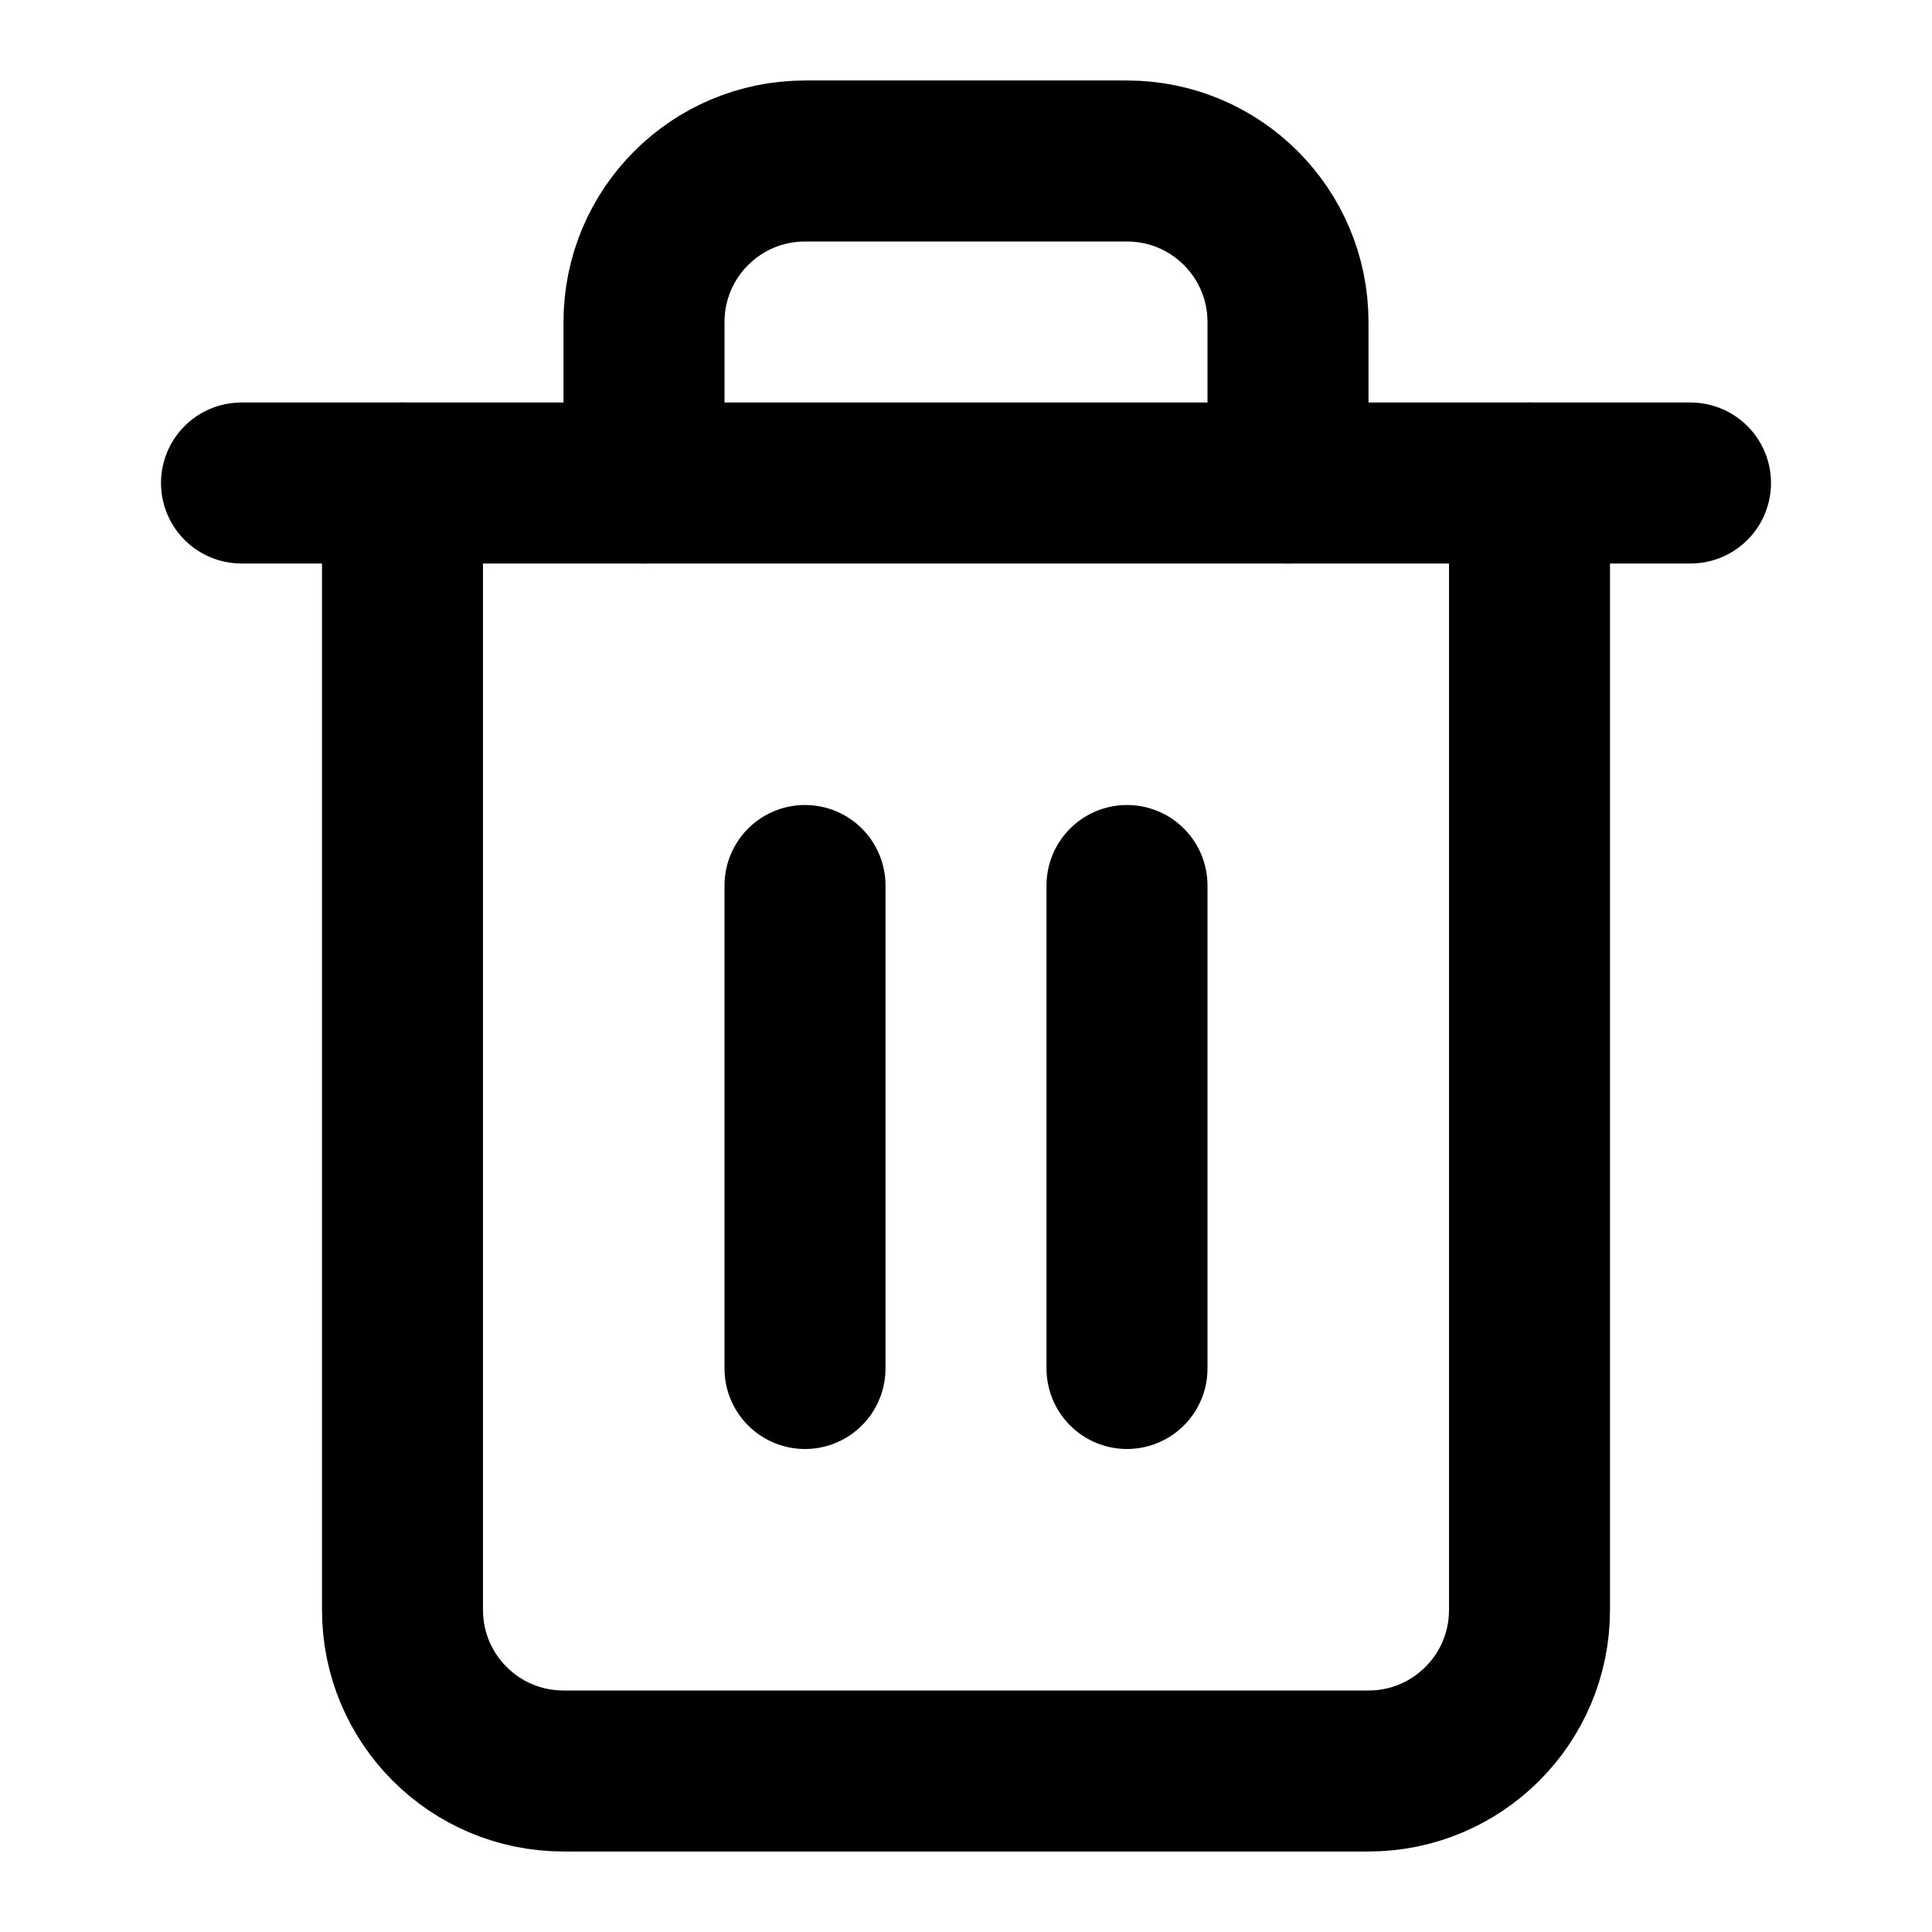
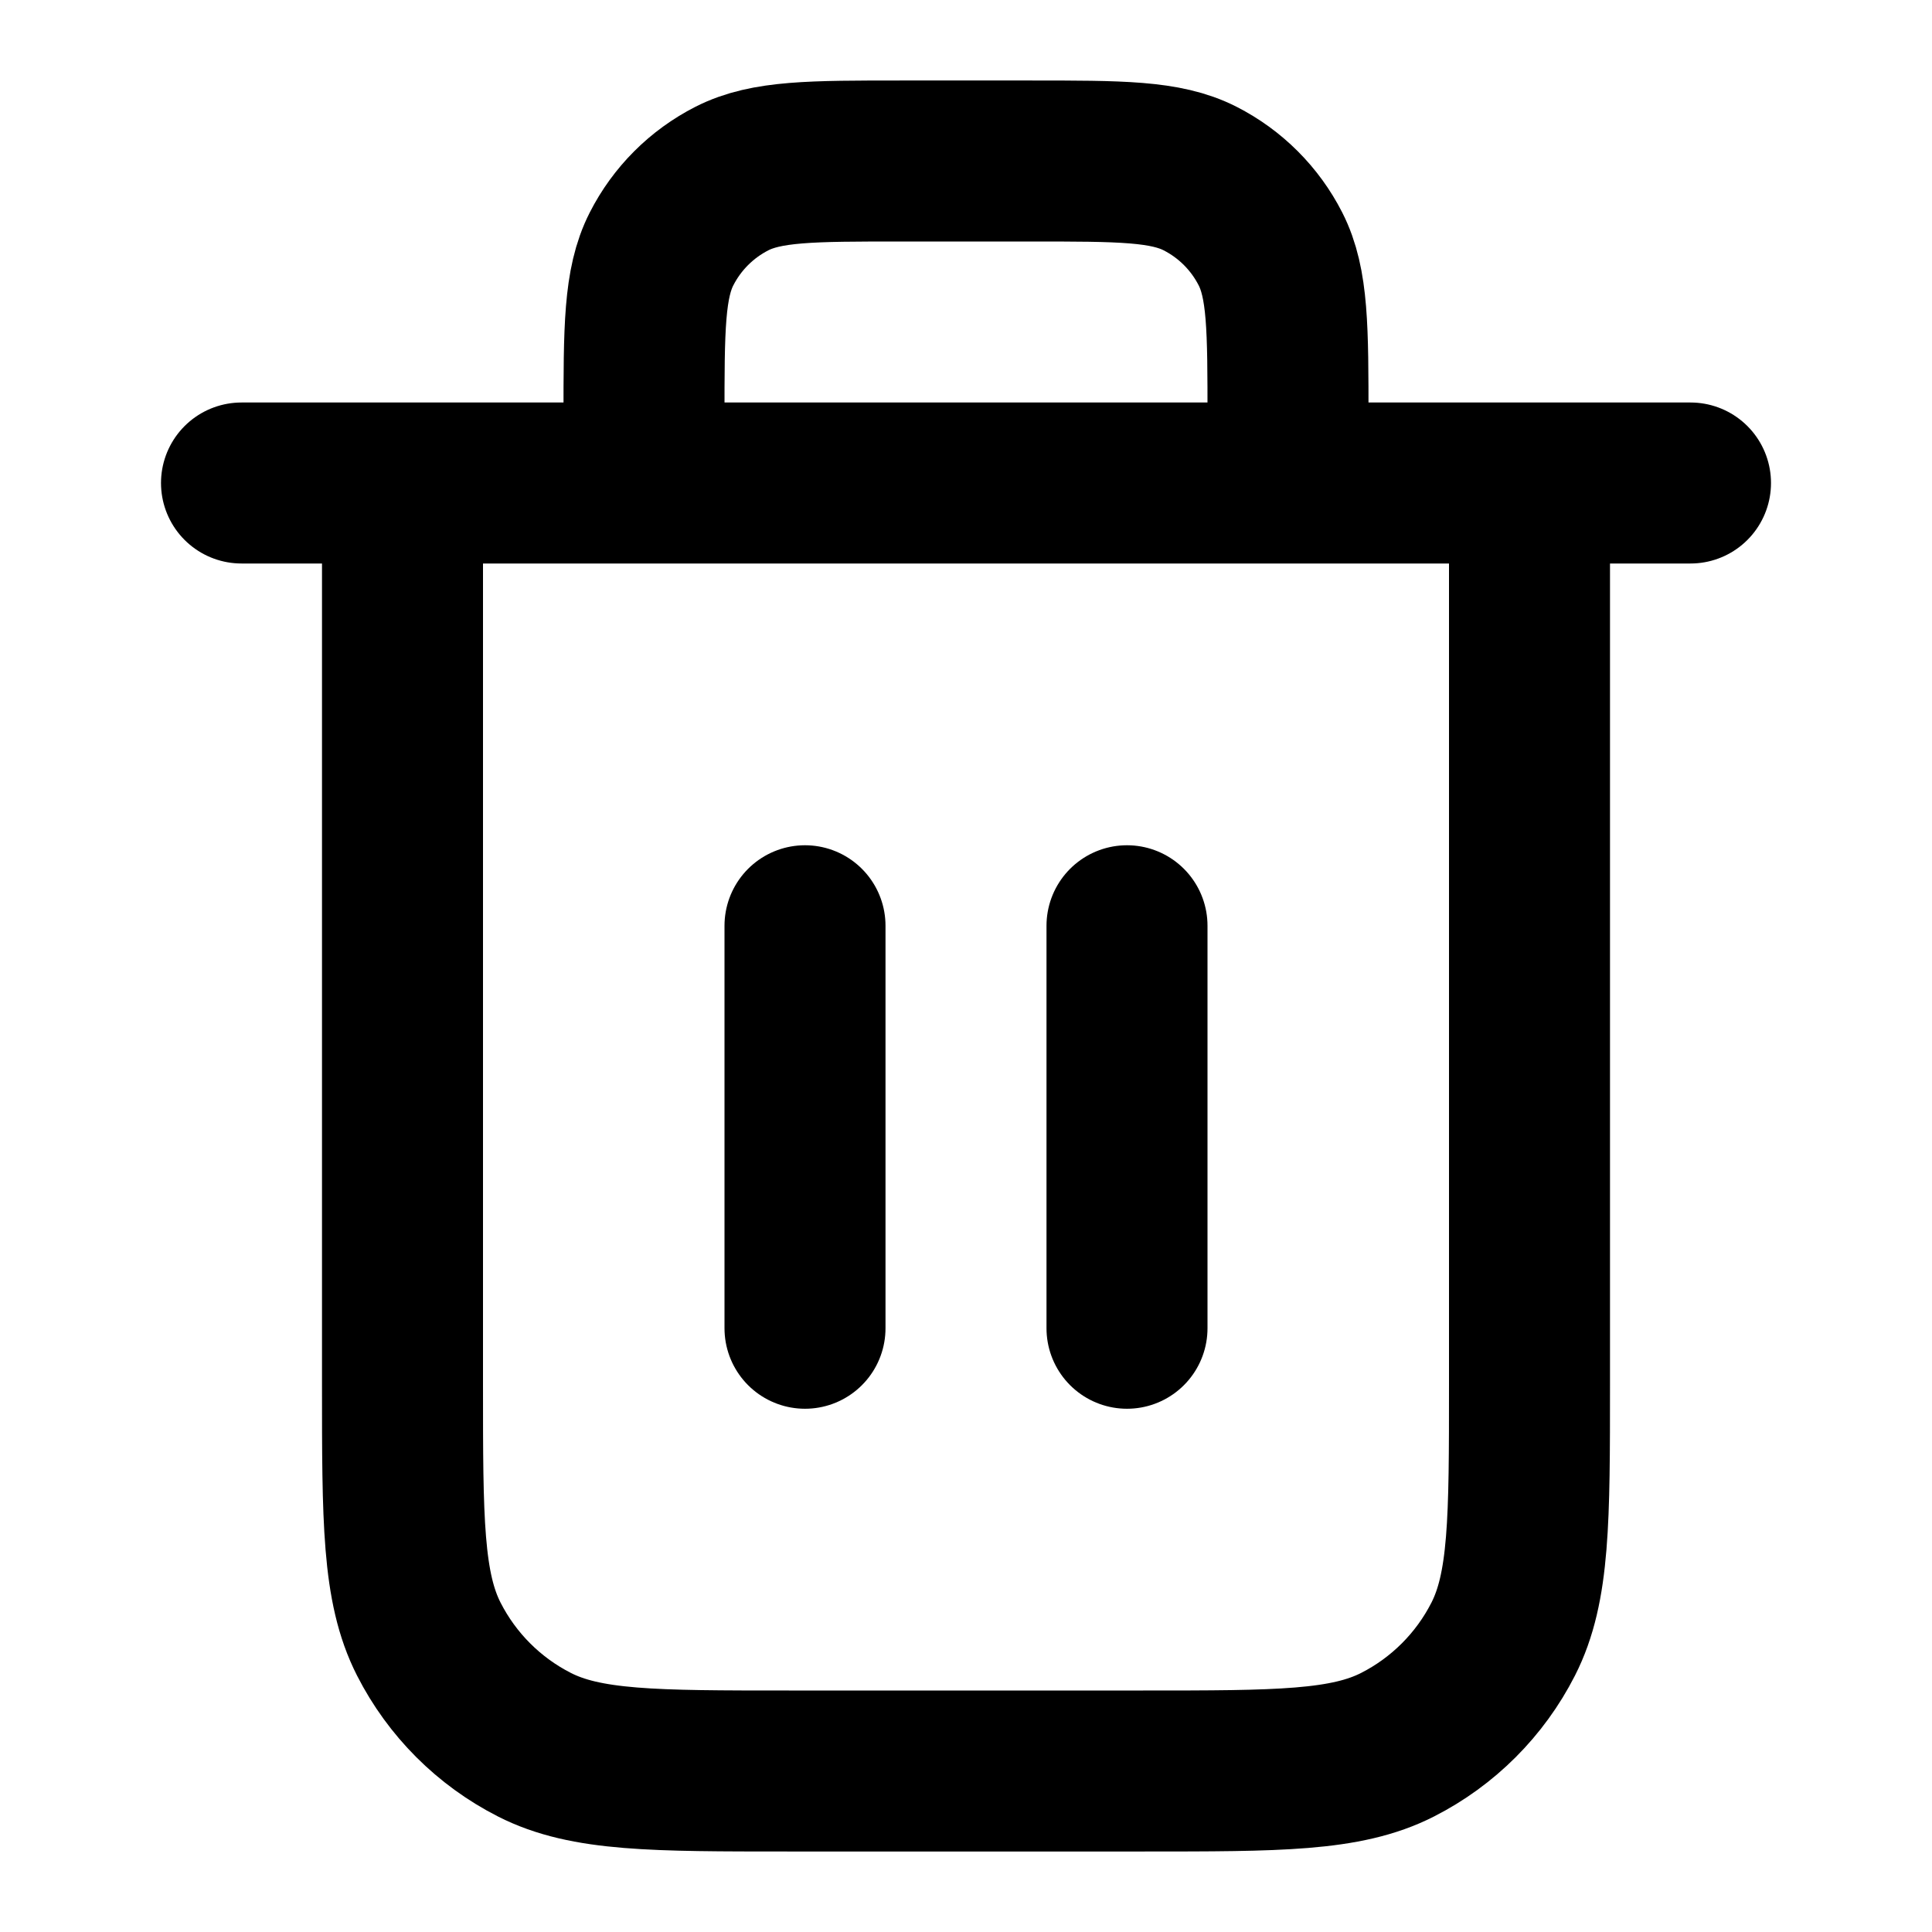
<svg viewBox="0 0 24 24" fill="none" stroke="currentColor" stroke-width="2" stroke-linecap="round" stroke-linejoin="round">
-   <polyline points="3 6 5 6 21 6" />
-   <path d="M19 6v14a2 2 0 0 1-2 2H7a2 2 0 0 1-2-2V6m3 0V4a2 2 0 0 1 2-2h4a2 2 0 0 1 2 2v2" />
-   <line x1="10" y1="11" x2="10" y2="17" />
-   <line x1="14" y1="11" x2="14" y2="17" />
+   <path d="M16 6v-.8c0-1.12 0-1.68-.218-2.108a2 2 0 0 0-.874-.874C14.48 2 13.92 2 12.8 2h-1.6c-1.12 0-1.68 0-2.108.218a2 2 0 0 0-.874.874C8 3.52 8 4.08 8 5.2V6m2 5.5v5m4-5v5M3 6h18m-2 0v11.2c0 1.68 0 2.52-.327 3.162a3 3 0 0 1-1.311 1.311C16.72 22 15.88 22 14.2 22H9.8c-1.68 0-2.52 0-3.162-.327a3 3 0 0 1-1.311-1.311C5 19.72 5 18.88 5 17.2V6" />
</svg>
